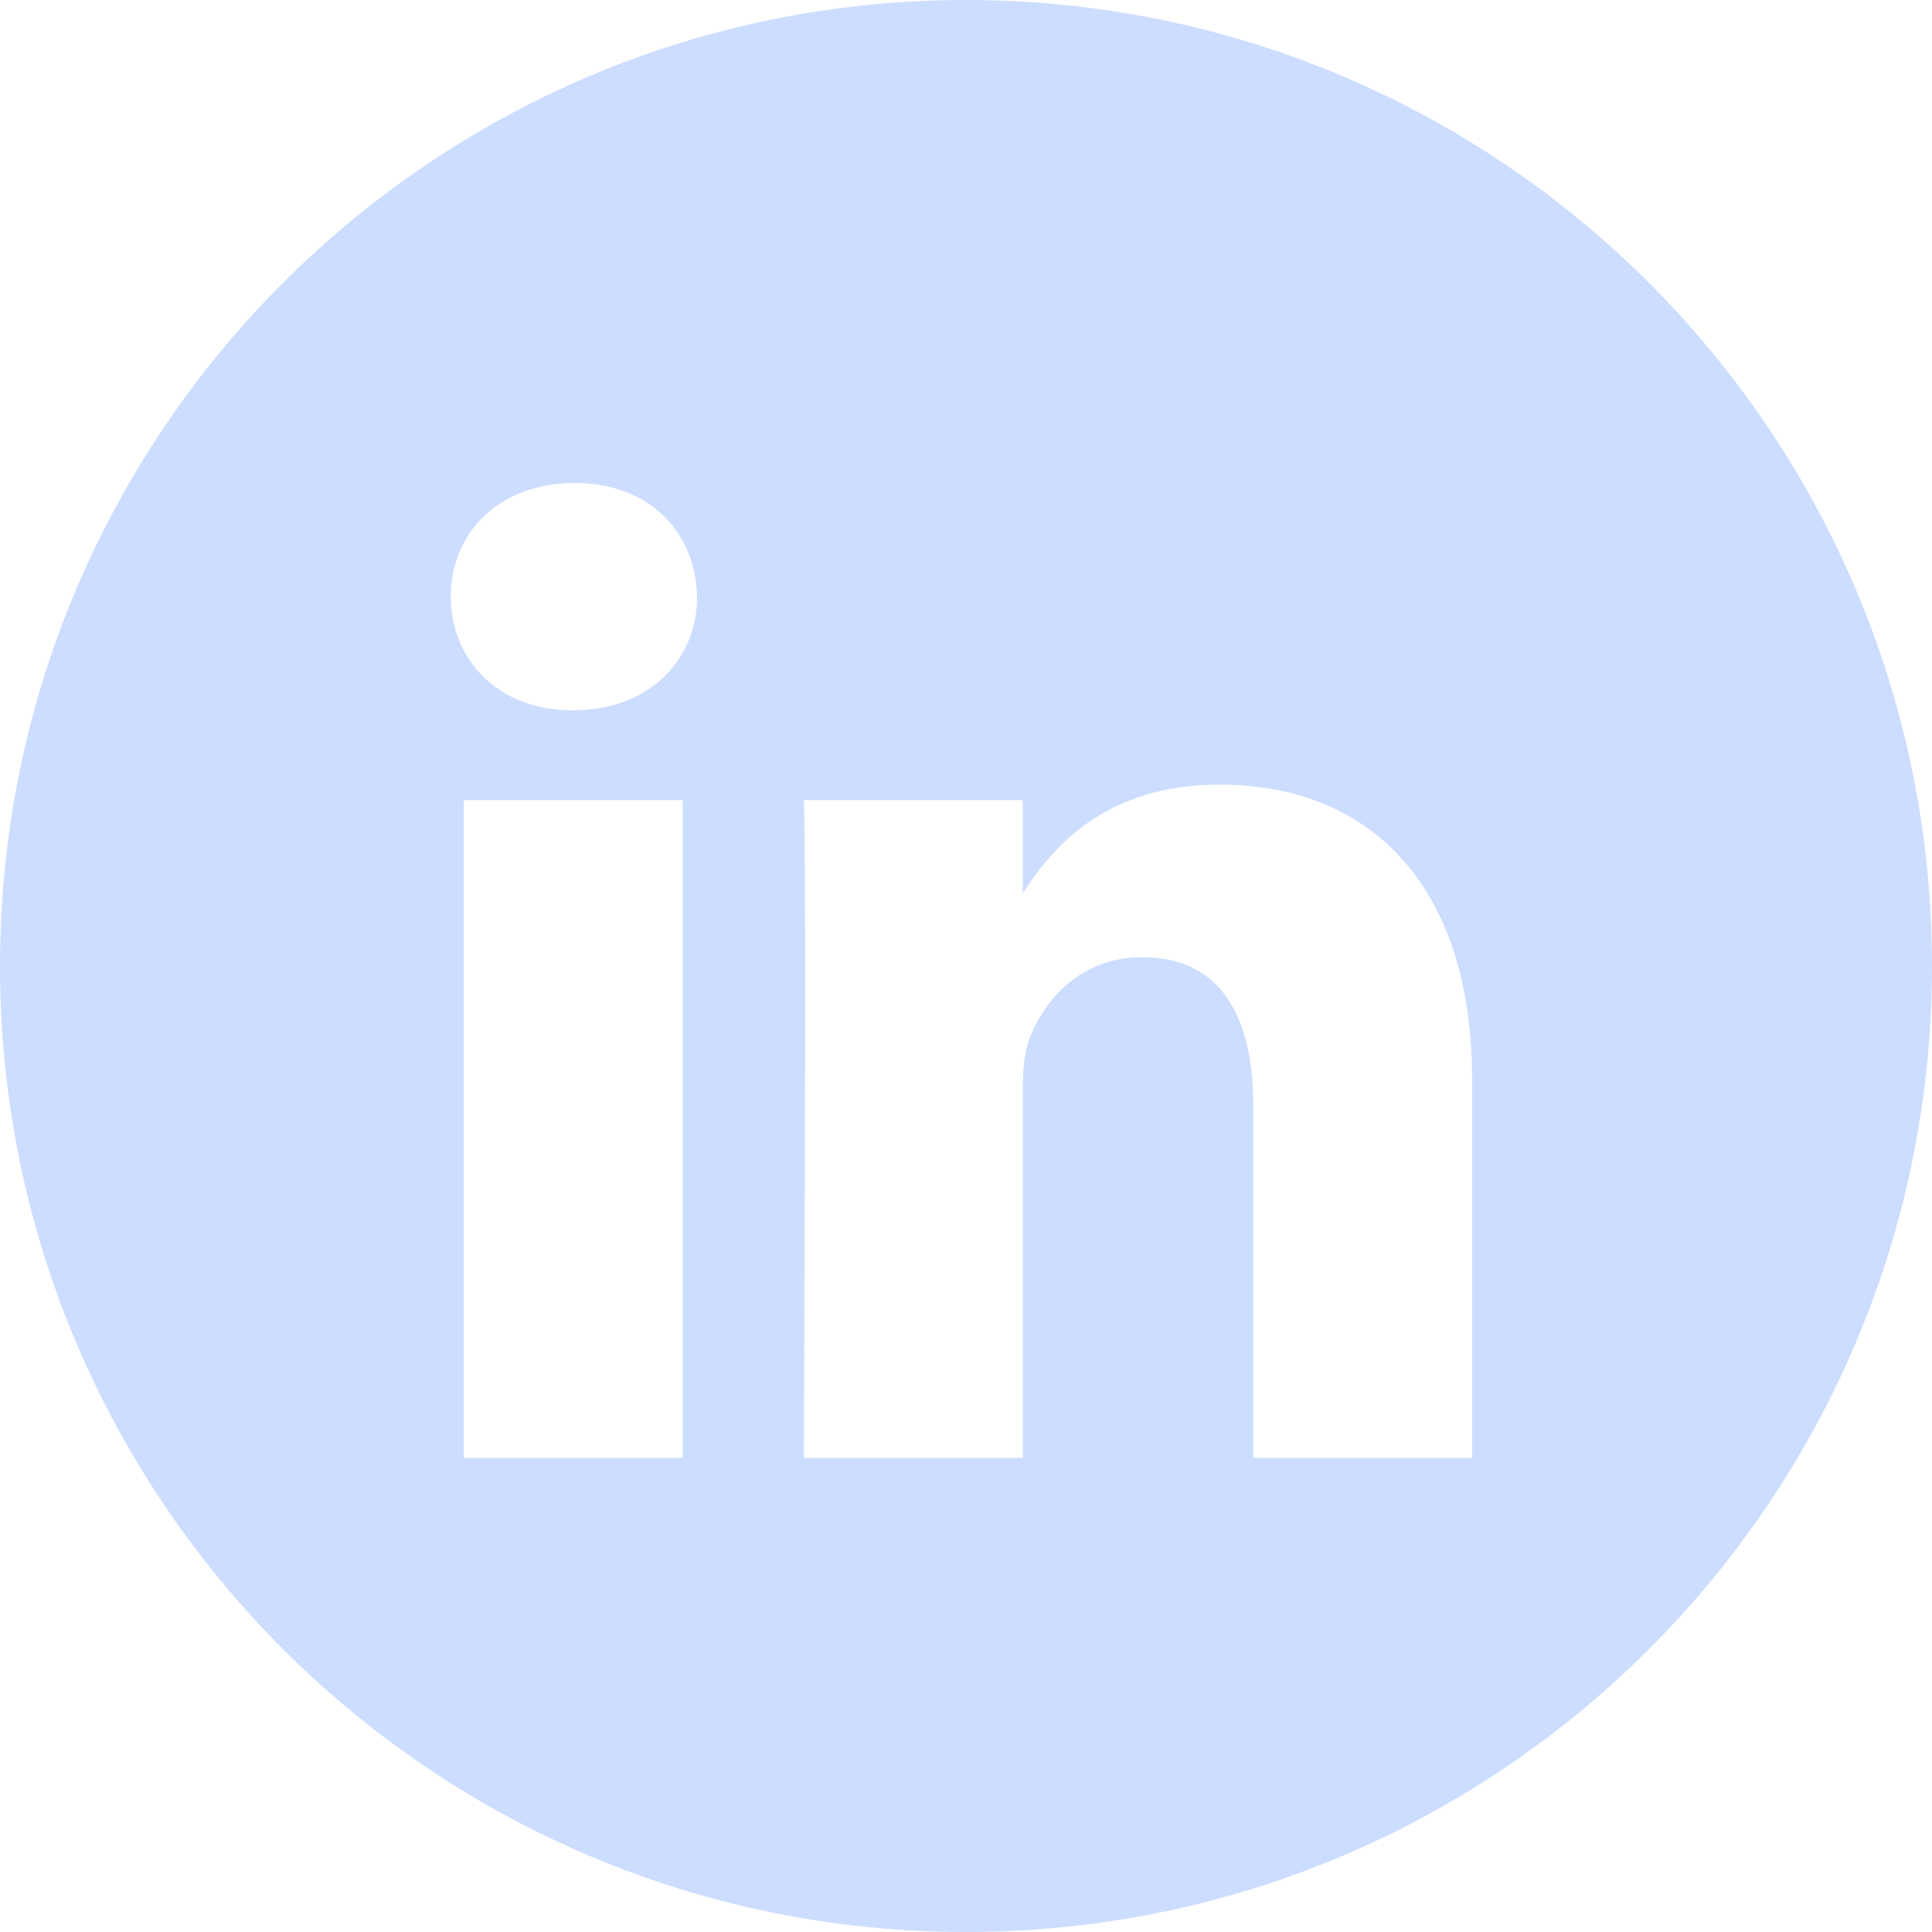
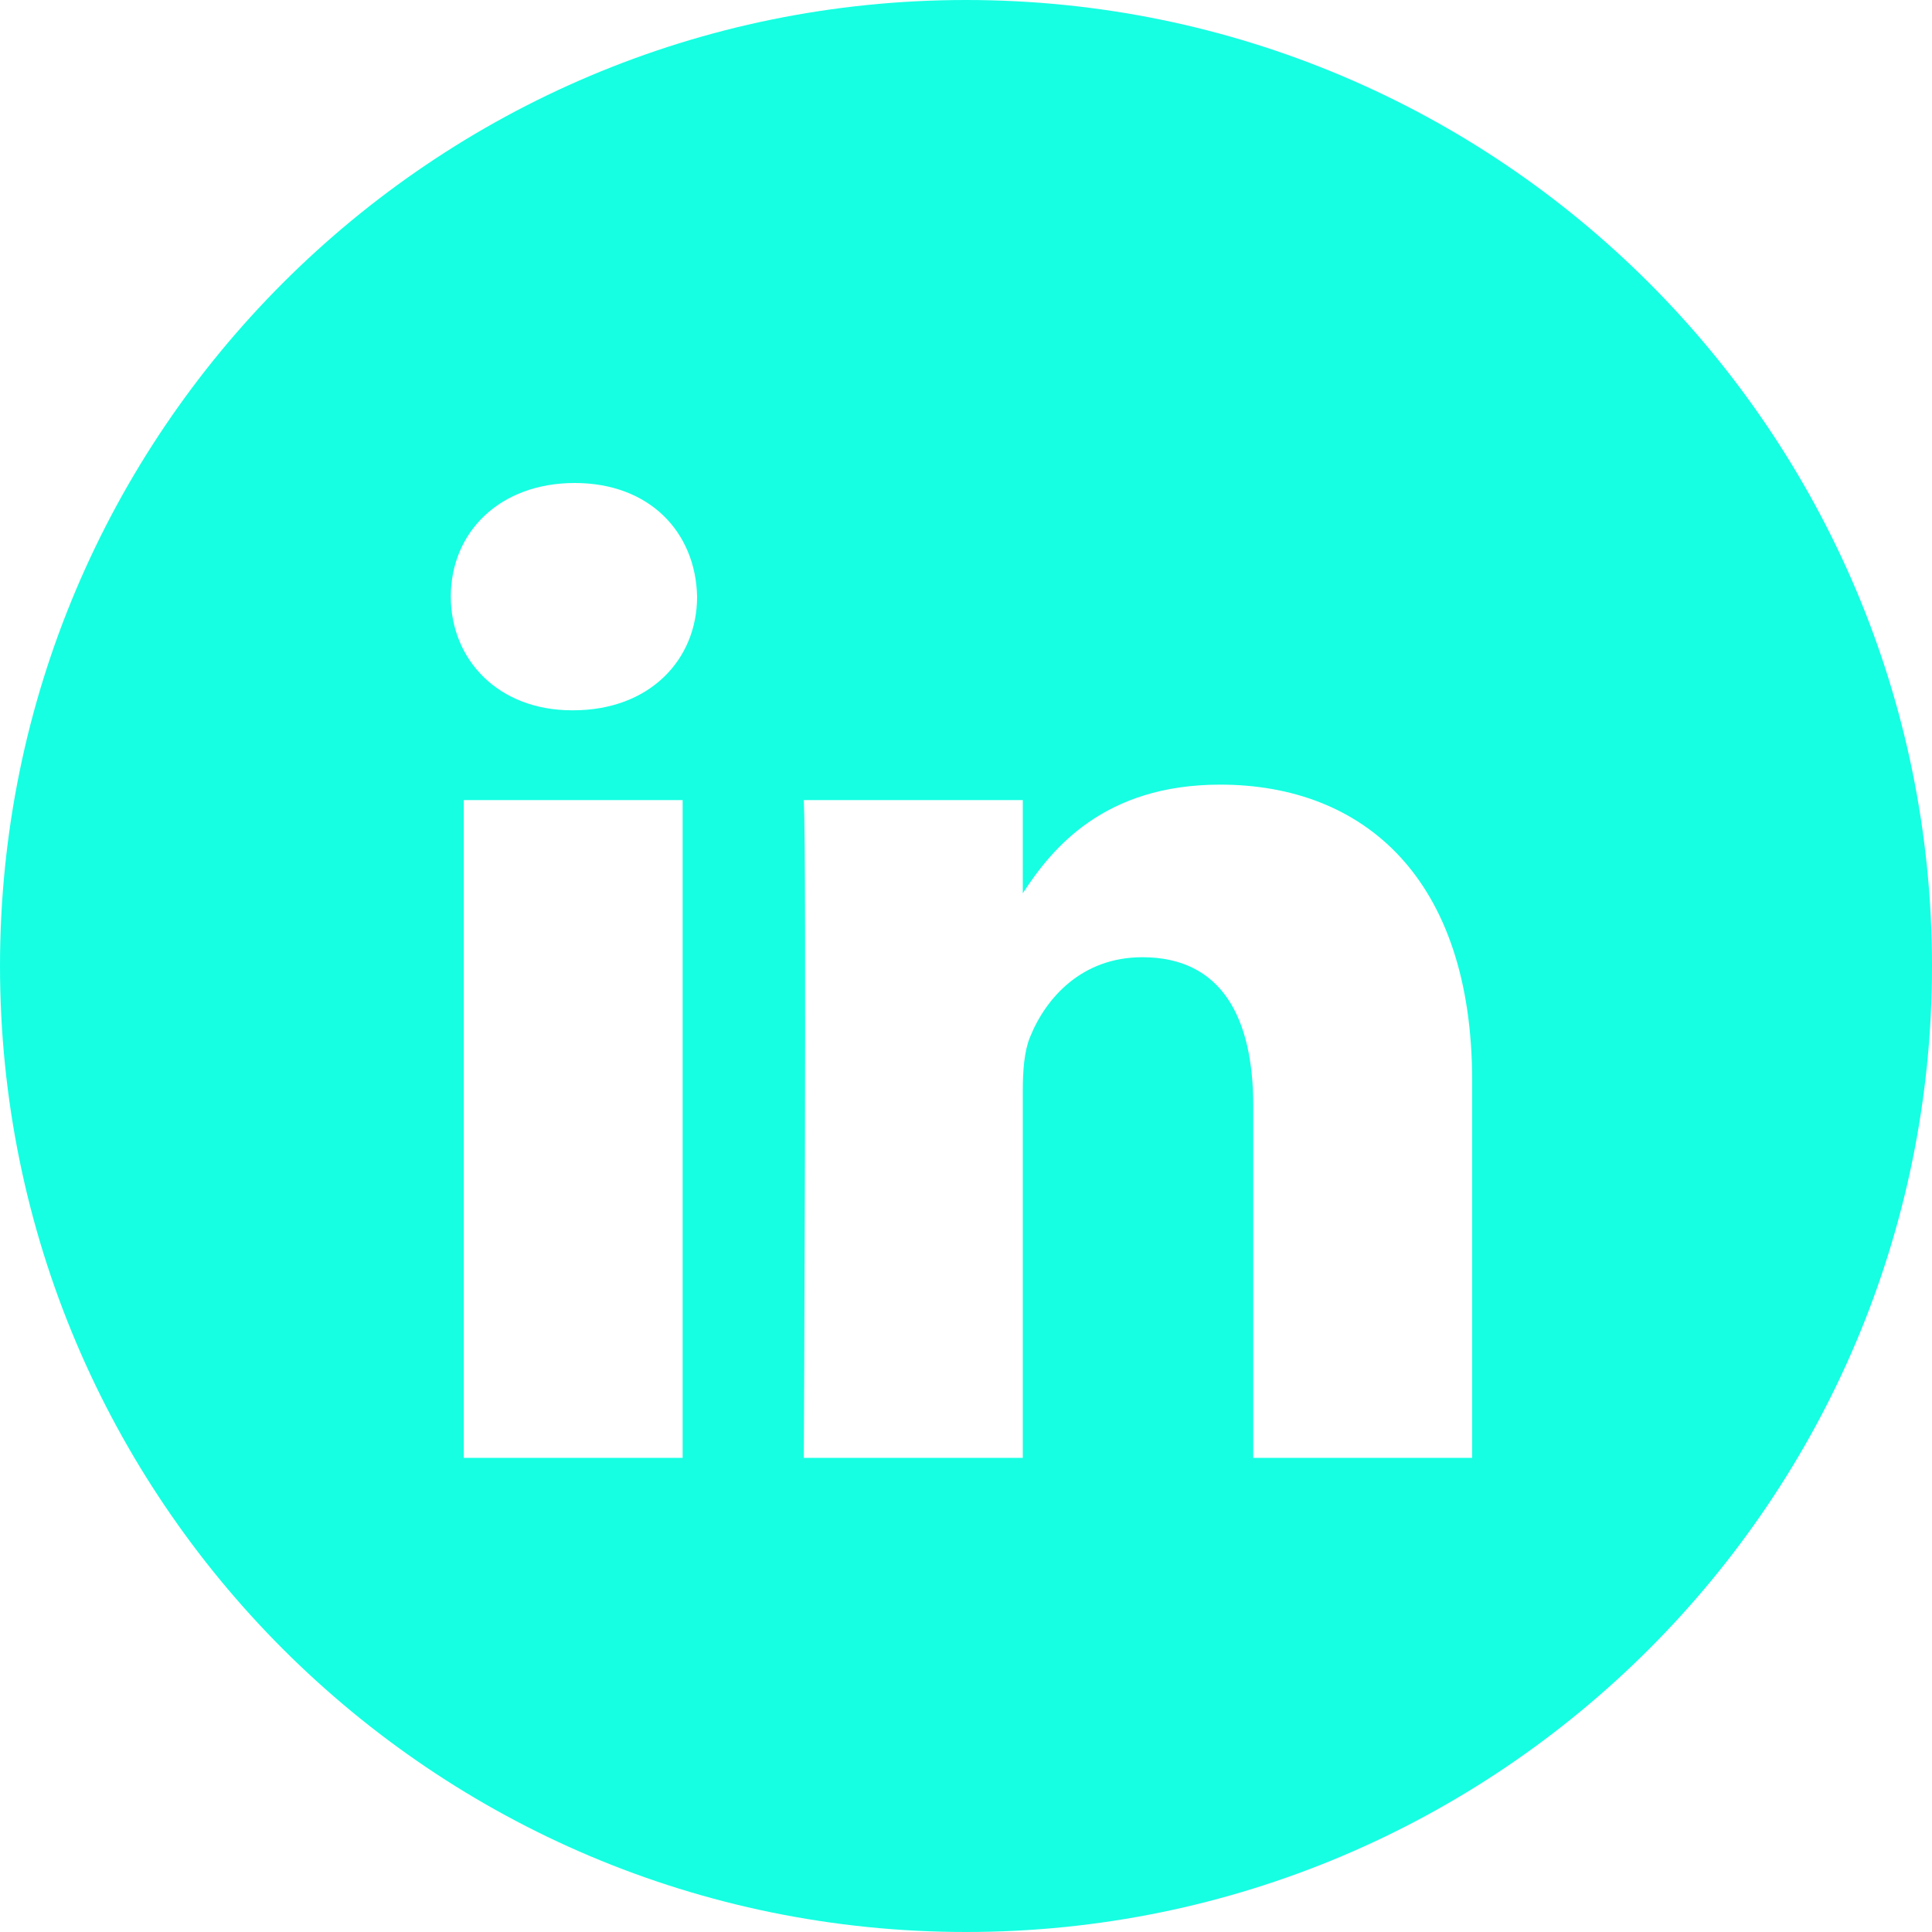
<svg xmlns="http://www.w3.org/2000/svg" width="48" height="48" viewBox="0 0 48 48" fill="none">
-   <path fill-rule="evenodd" clip-rule="evenodd" d="M24 0C10.745 0 0 10.745 0 24C0 37.255 10.745 48 24 48C37.255 48 48 37.255 48 24C48 10.745 37.255 0 24 0ZM11.522 19.878H16.96V36.22H11.522V19.878ZM17.319 14.823C17.284 13.22 16.138 12 14.277 12C12.416 12 11.2 13.22 11.2 14.823C11.2 16.392 12.38 17.647 14.206 17.647H14.241C16.138 17.647 17.319 16.392 17.319 14.823ZM30.313 19.494C33.892 19.494 36.575 21.83 36.575 26.85L36.575 36.22H31.137V27.477C31.137 25.281 30.349 23.782 28.381 23.782C26.878 23.782 25.983 24.792 25.59 25.768C25.446 26.118 25.411 26.605 25.411 27.093V36.22H19.971C19.971 36.22 20.043 21.412 19.971 19.878H25.411V22.193C26.133 21.08 27.425 19.494 30.313 19.494Z" fill="#CCDDFF" />
+   <path fill-rule="evenodd" clip-rule="evenodd" d="M24 0C10.745 0 0 10.745 0 24C0 37.255 10.745 48 24 48C37.255 48 48 37.255 48 24C48 10.745 37.255 0 24 0ZM11.522 19.878H16.96V36.22H11.522V19.878ZM17.319 14.823C17.284 13.22 16.138 12 14.277 12C12.416 12 11.2 13.22 11.2 14.823C11.2 16.392 12.38 17.647 14.206 17.647H14.241C16.138 17.647 17.319 16.392 17.319 14.823ZM30.313 19.494C33.892 19.494 36.575 21.83 36.575 26.85L36.575 36.22H31.137V27.477C31.137 25.281 30.349 23.782 28.381 23.782C26.878 23.782 25.983 24.792 25.59 25.768C25.446 26.118 25.411 26.605 25.411 27.093V36.22H19.971C19.971 36.22 20.043 21.412 19.971 19.878H25.411V22.193C26.133 21.08 27.425 19.494 30.313 19.494Z" fill="#16FFE2" />
</svg>
